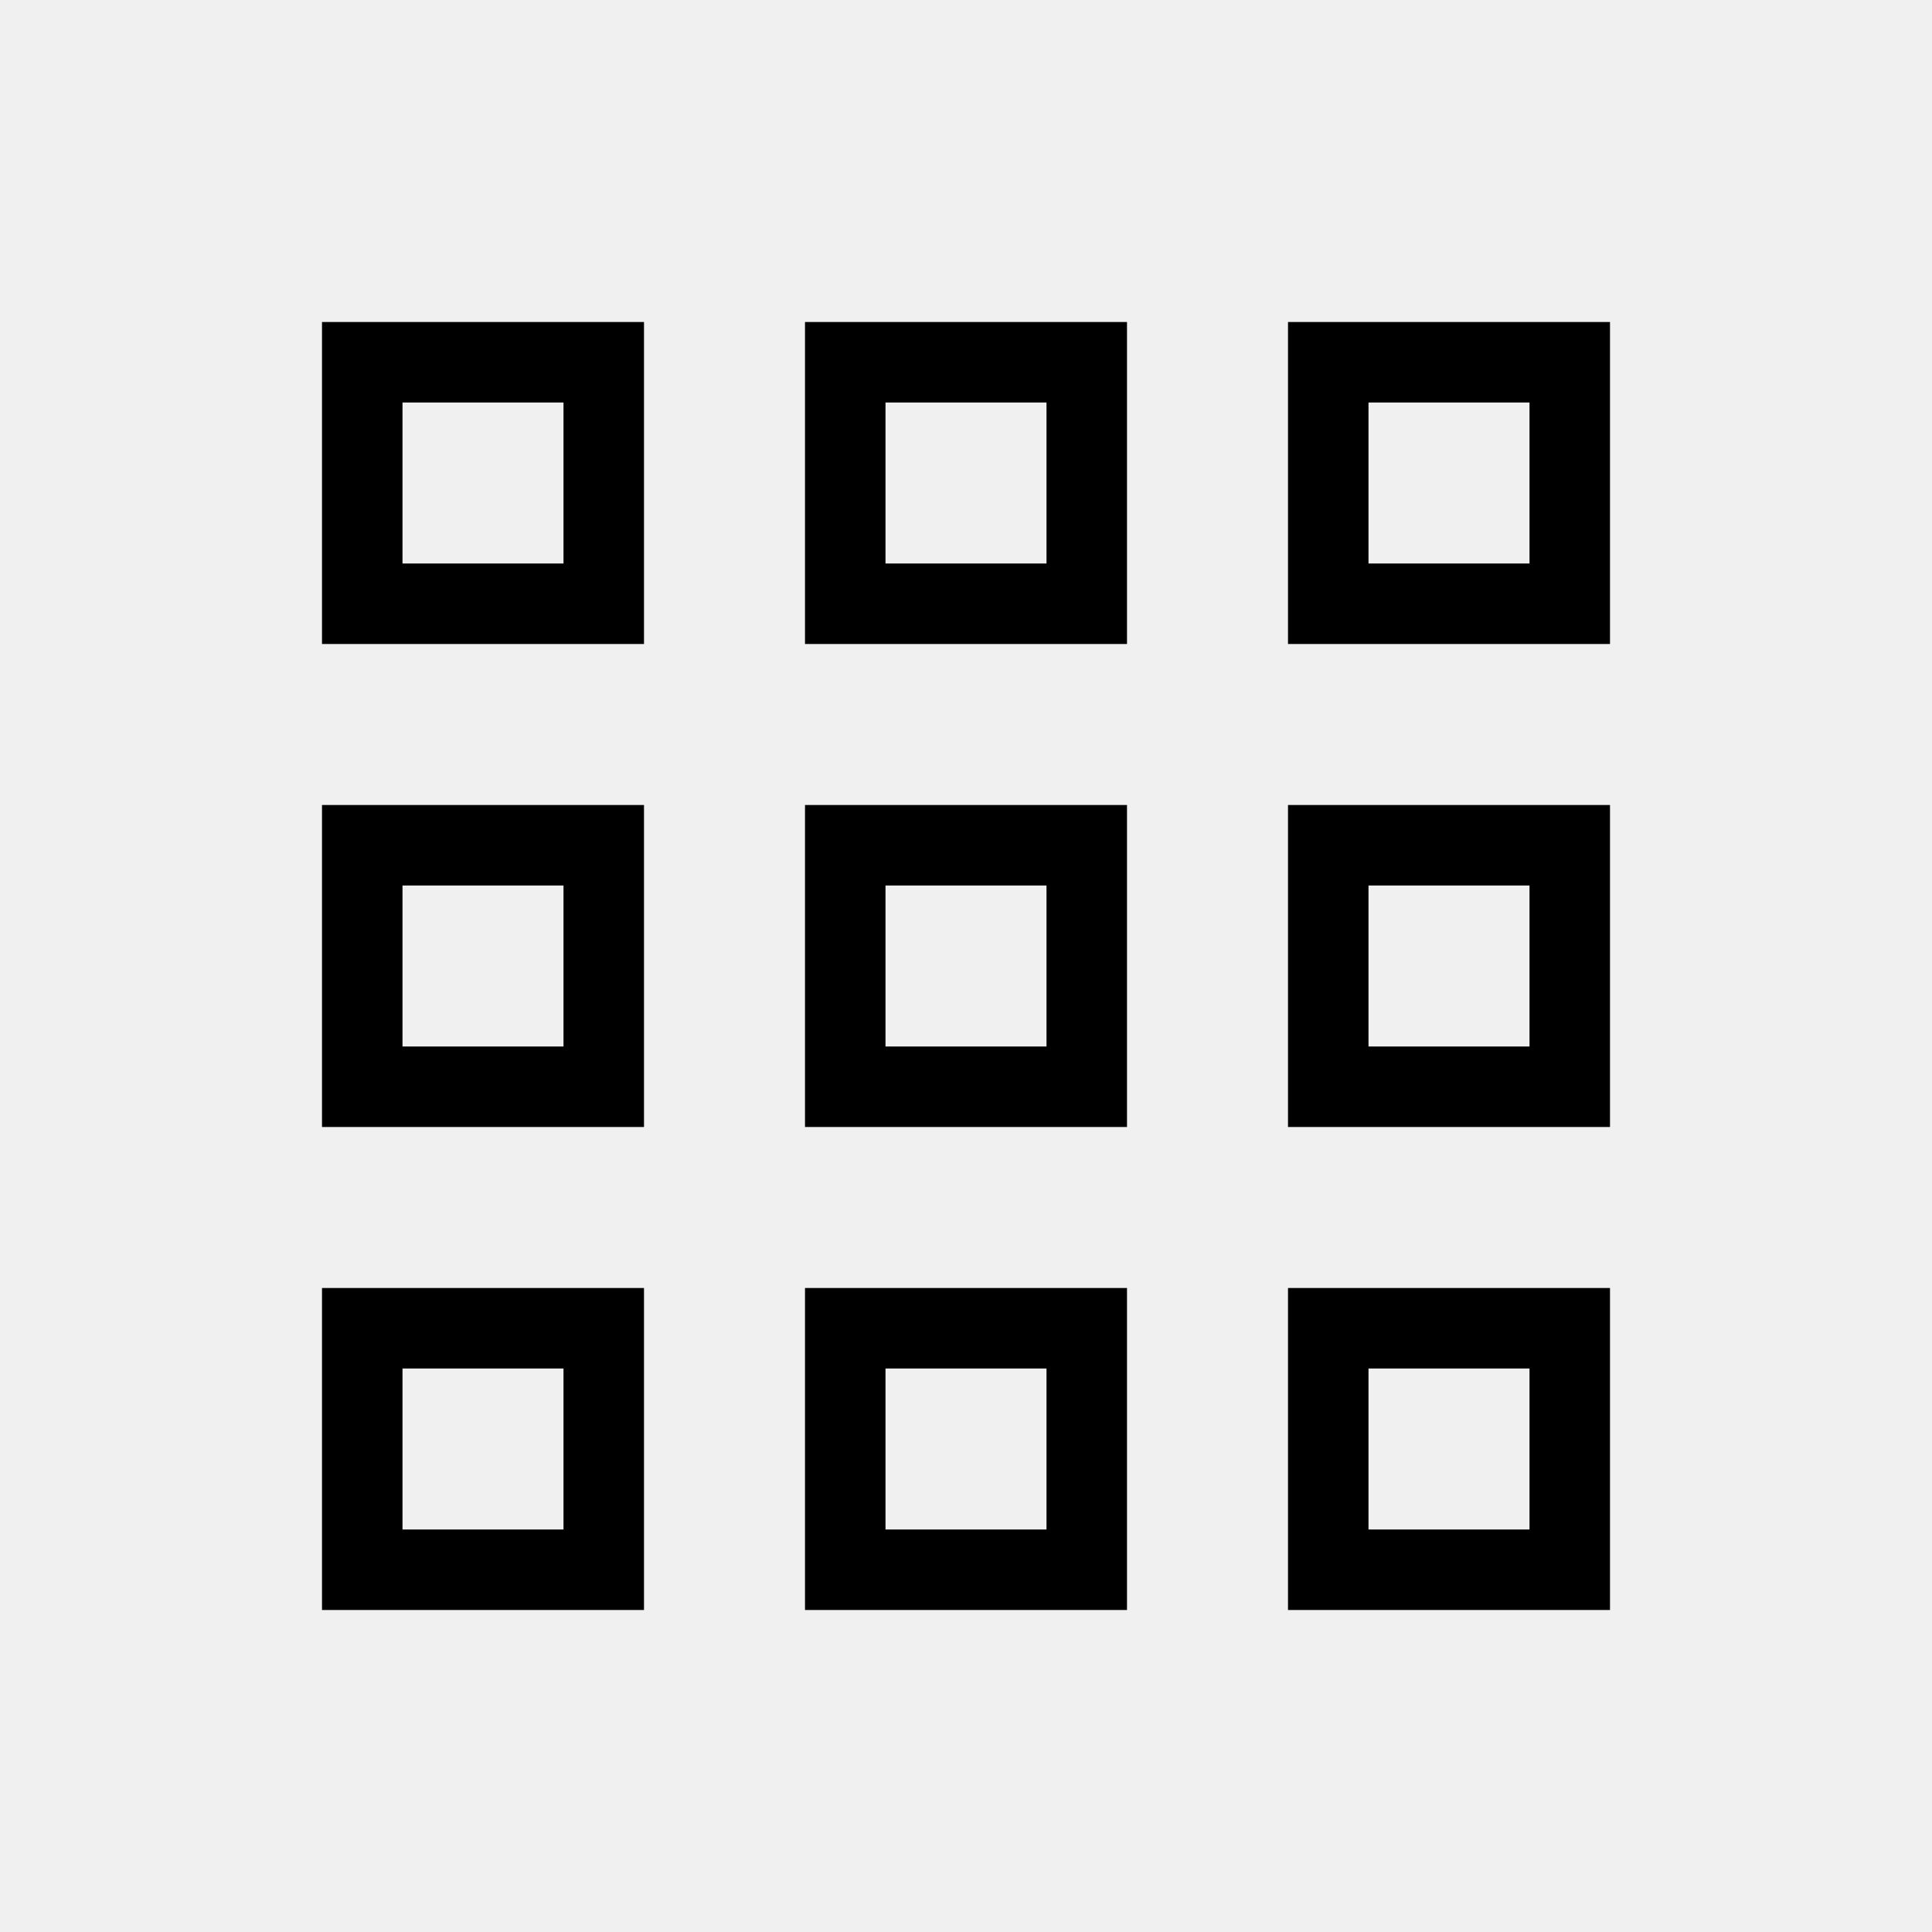
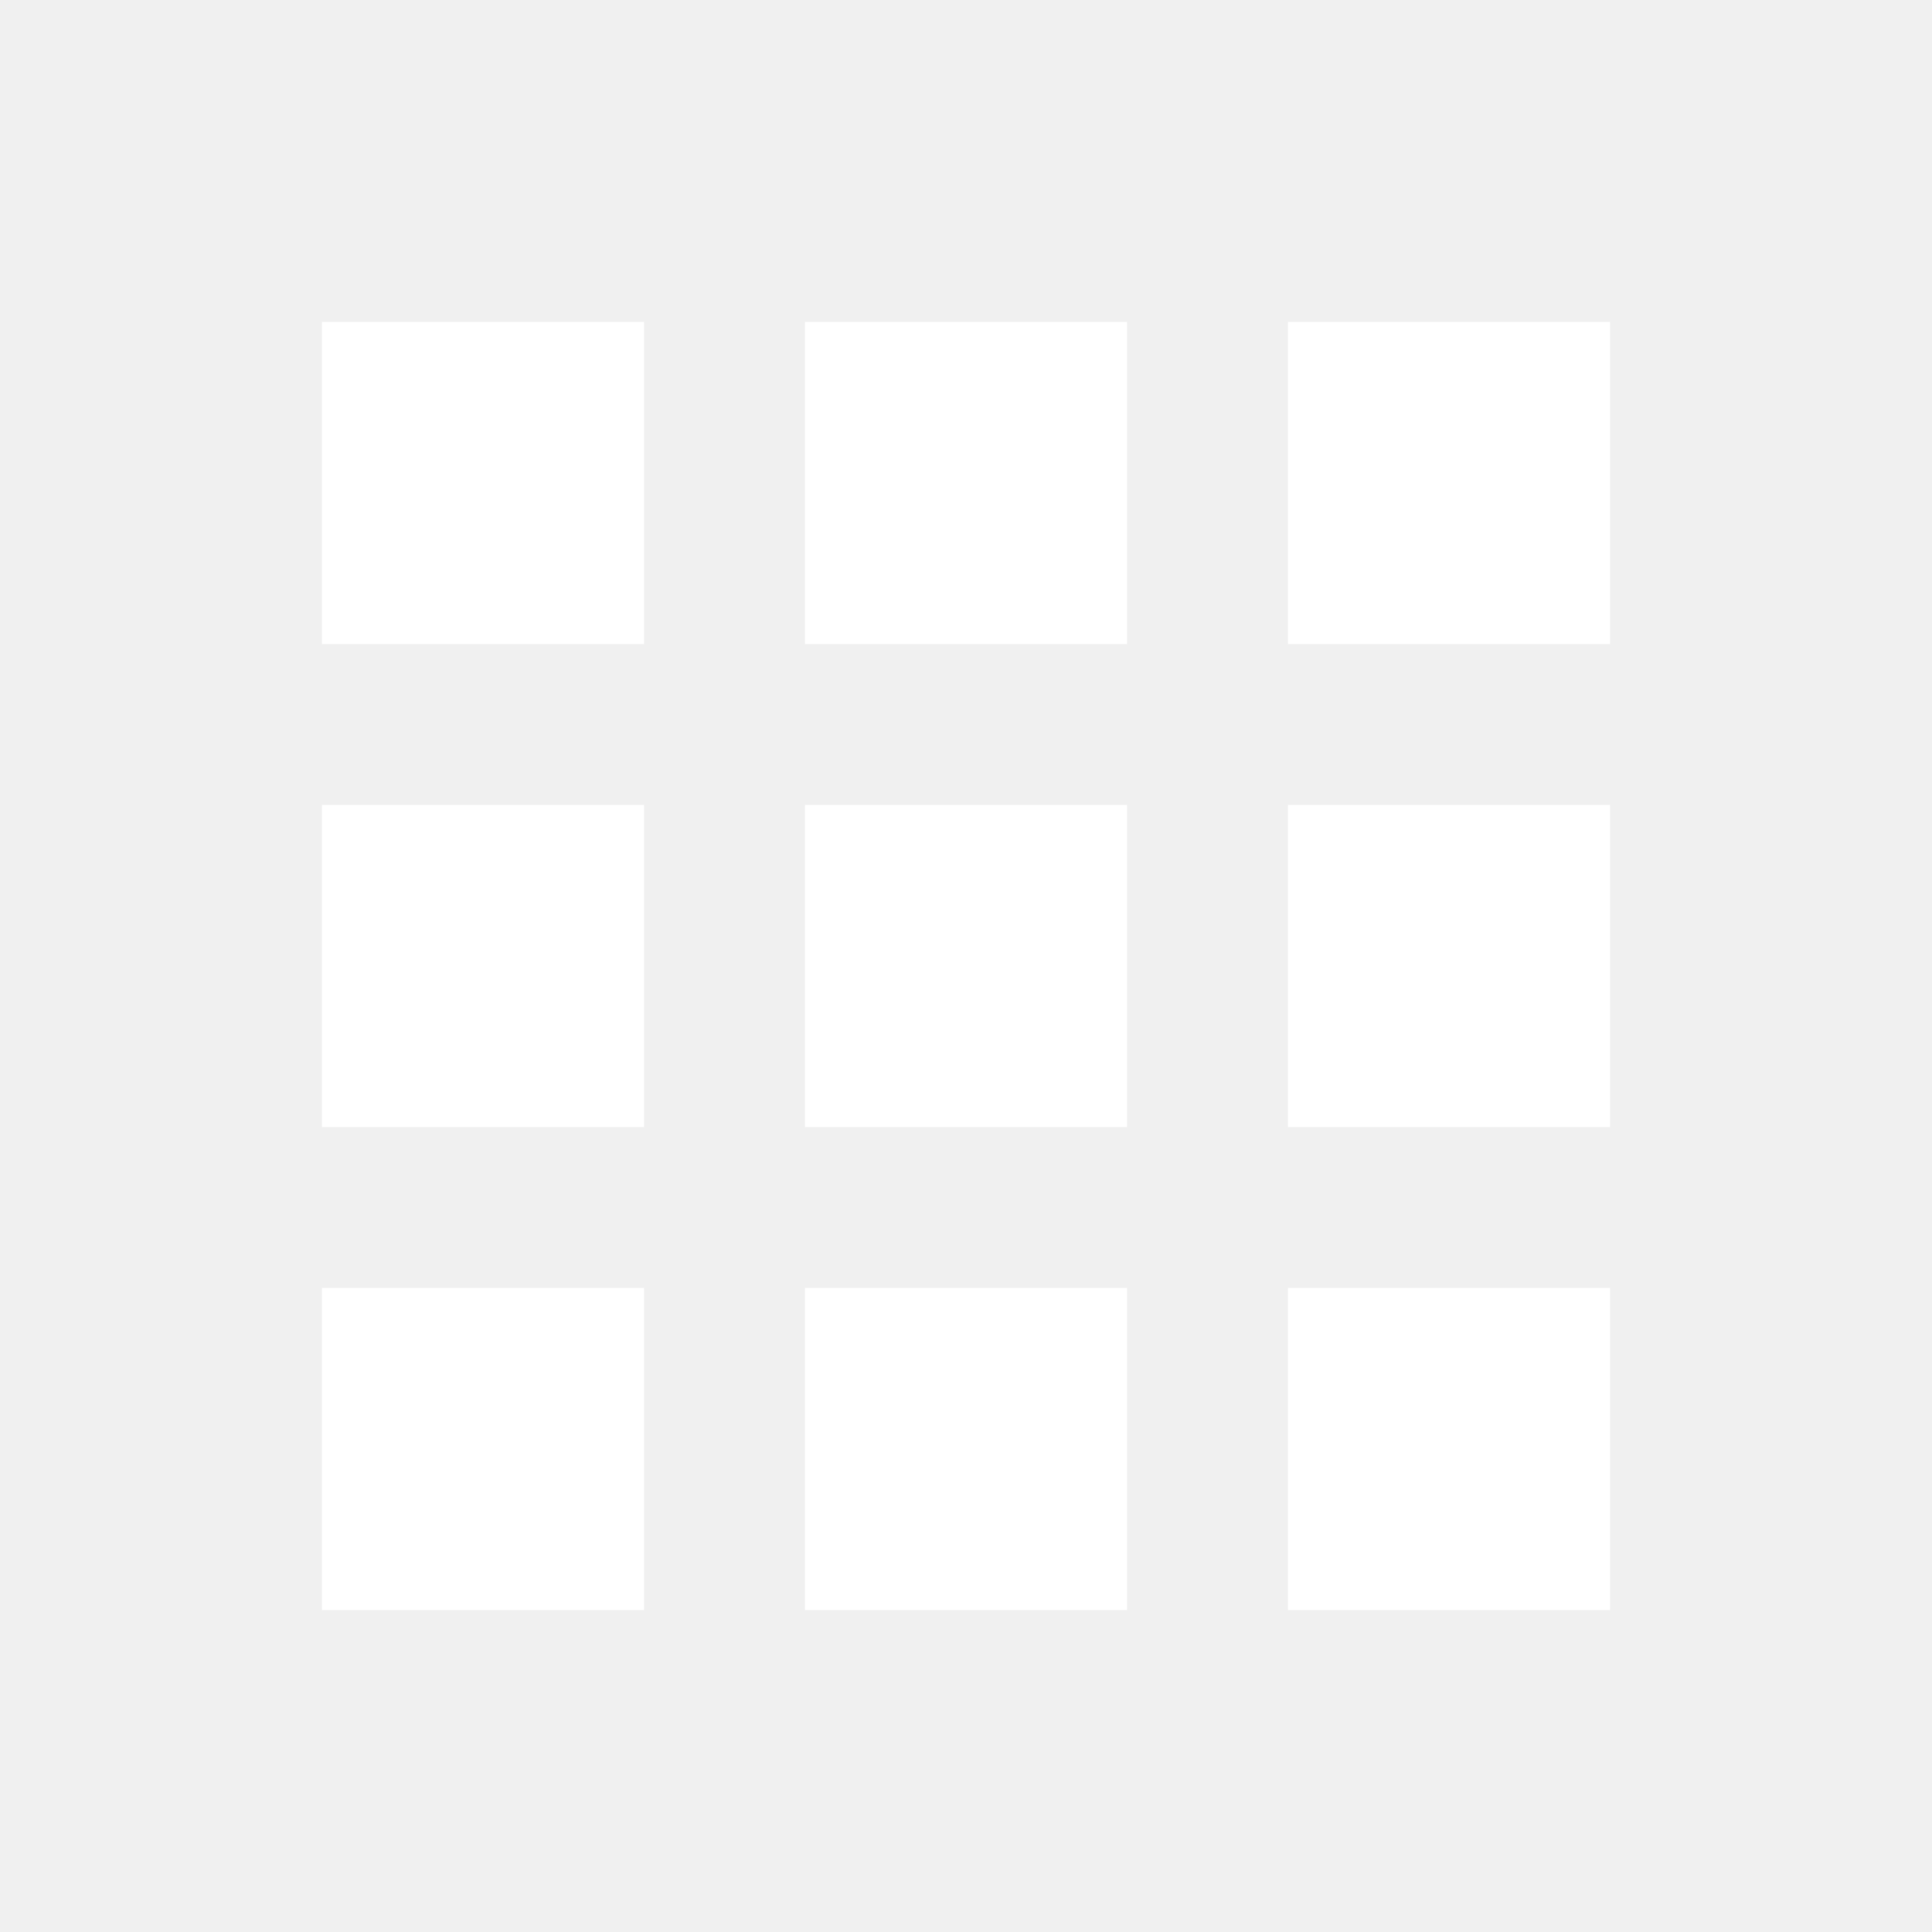
- <svg xmlns="http://www.w3.org/2000/svg" viewBox="0 0 24 24" preserveAspectRatio="xMidYMid meet" focusable="false" class="style-scope yt-icon" style="pointer-events: none; display: block; width: 100%; height: 100%;">
-   <g class="style-scope yt-icon">
-     <path d="M16,4v4h4V4H16z M19,7h-2V5h2V7z M16,10v4h4v-4H16z M19,13h-2v-2h2V13z M10,4v4h4V4H10z M13,7h-2V5h2V7z M10,10v4h4v-4H10z M13,13h-2v-2h2V13z M16,16v4h4v-4H16z M19,19h-2v-2h2V19z M10,16v4h4v-4H10z M13,19h-2v-2h2V19z M4,4v4h4V4H4z M7,7H5V5h2V7z M4,10 v4h4v-4H4z M7,13H5v-2h2V13z M4,16v4h4v-4H4z M7,19H5v-2h2V19z" class="style-scope yt-icon" />
-   </g>
+ <svg xmlns="http://www.w3.org/2000/svg" height="24px" viewBox="0 0 24 24" width="24px" fill="#FFFFFF">
+   <path d="M0 0h24v24H0V0z" fill="none" />
+   <path d="M4 8h4V4H4v4zm6 12h4v-4h-4v4zm-6 0h4v-4H4v4zm0-6h4v-4H4v4zm6 0h4v-4h-4v4zm6-10v4h4V4h-4zm-6 4h4V4h-4v4zm6 6h4v-4h-4v4zm0 6h4v-4h-4v4z" />
</svg>
